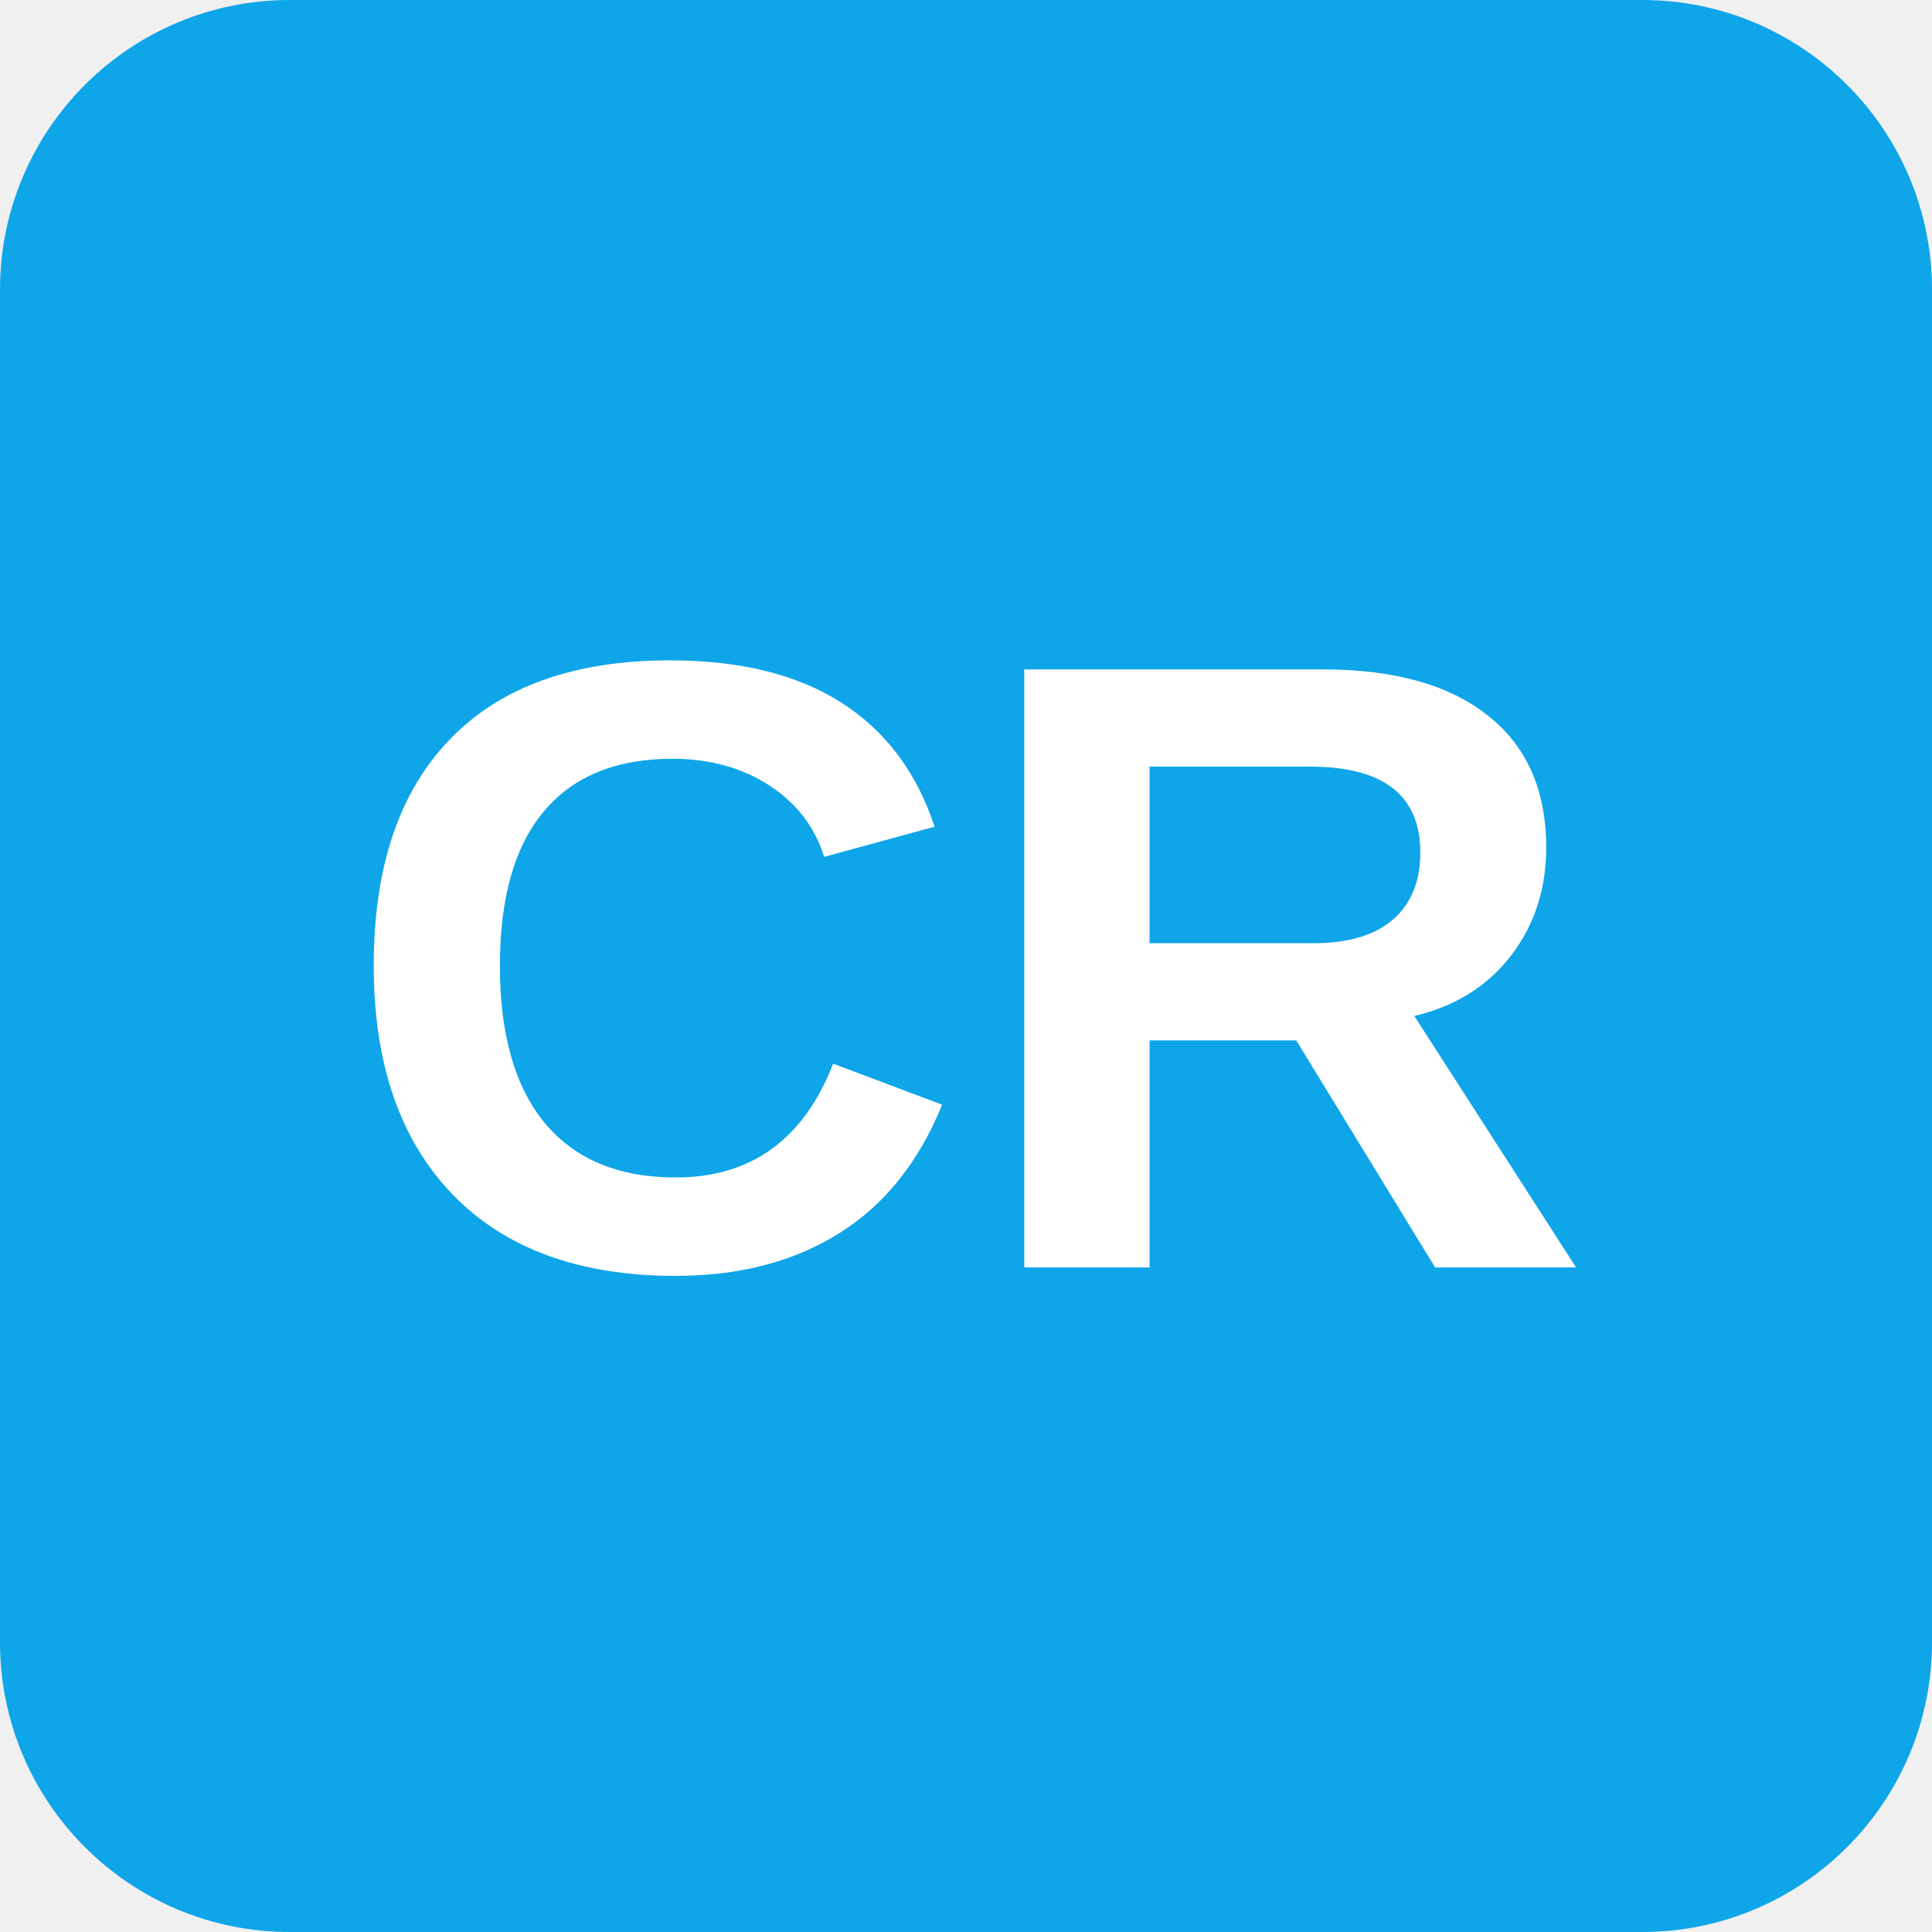
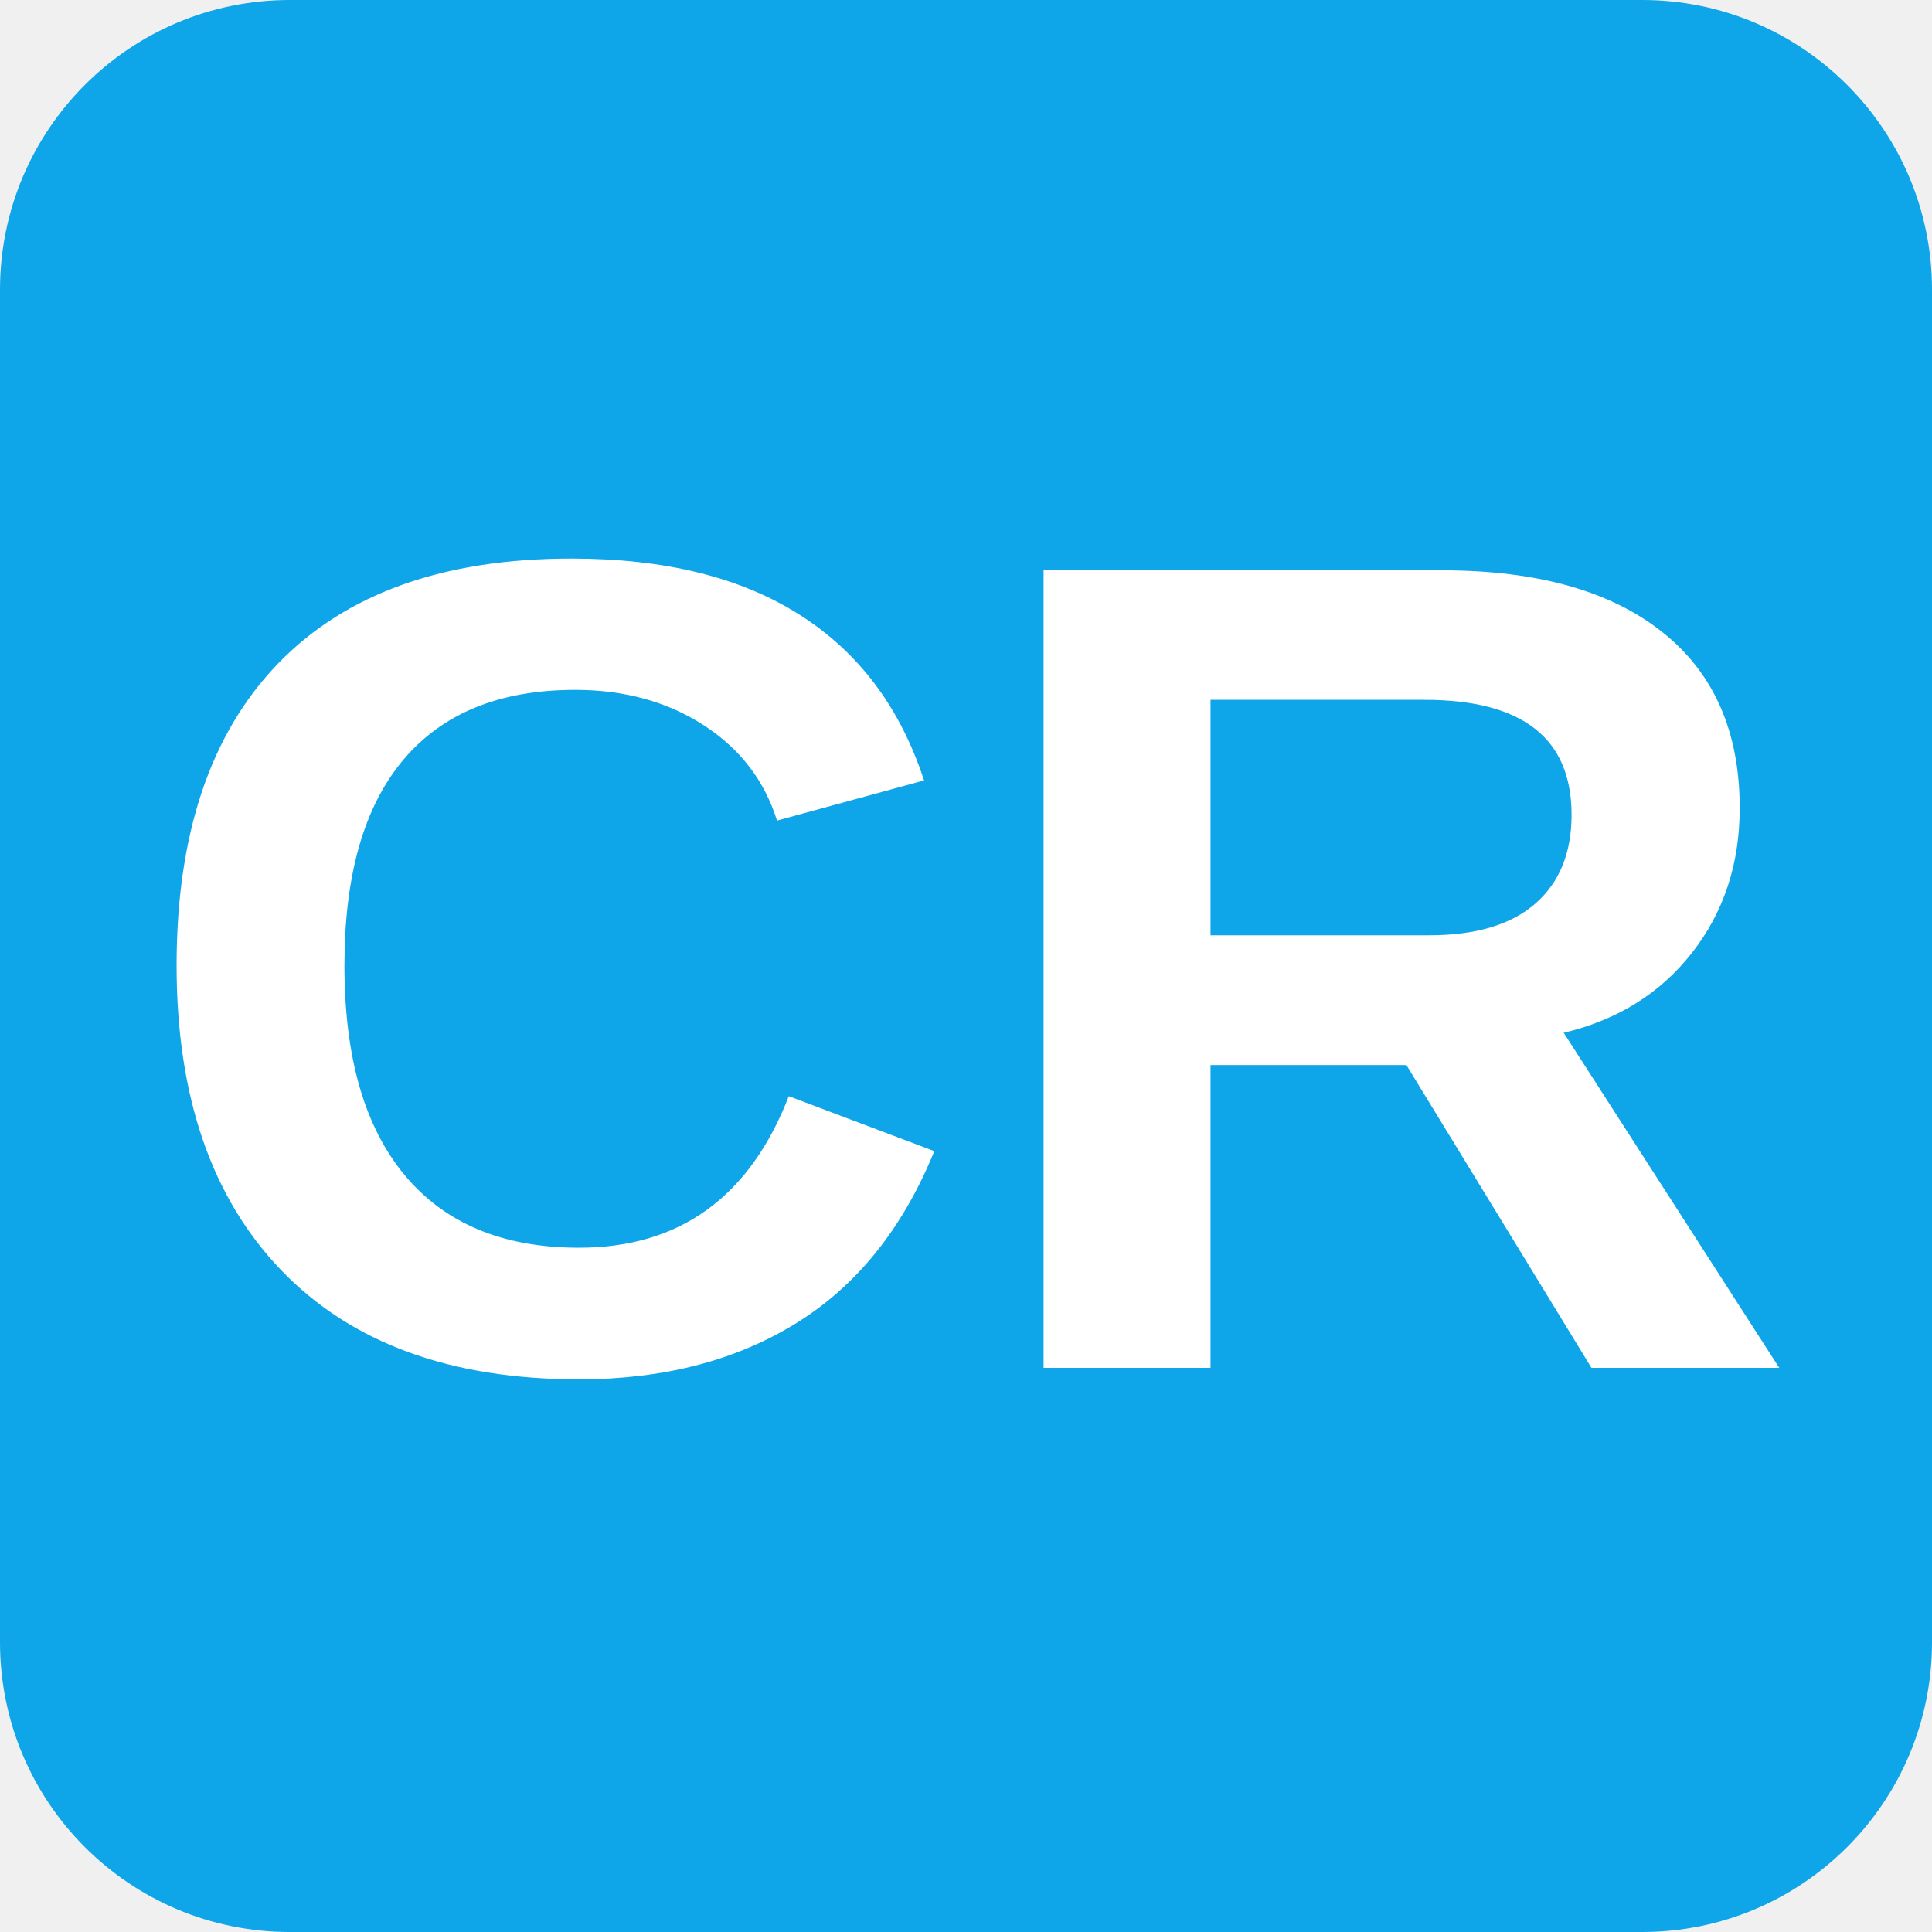
<svg xmlns="http://www.w3.org/2000/svg" viewBox="0 0 100 100">
  <rect width="100" height="100" fill="#0ea5e9" rx="15" />
-   <text x="50" y="50" font-family="Arial, sans-serif" font-size="45" font-weight="bold" fill="#ffffff" text-anchor="middle" dominant-baseline="central">CR</text>
+   <text x="50" y="50" font-family="Arial, sans-serif" font-size="60" font-weight="bold" fill="#ffffff" text-anchor="middle" dominant-baseline="central">CR</text>
</svg>
